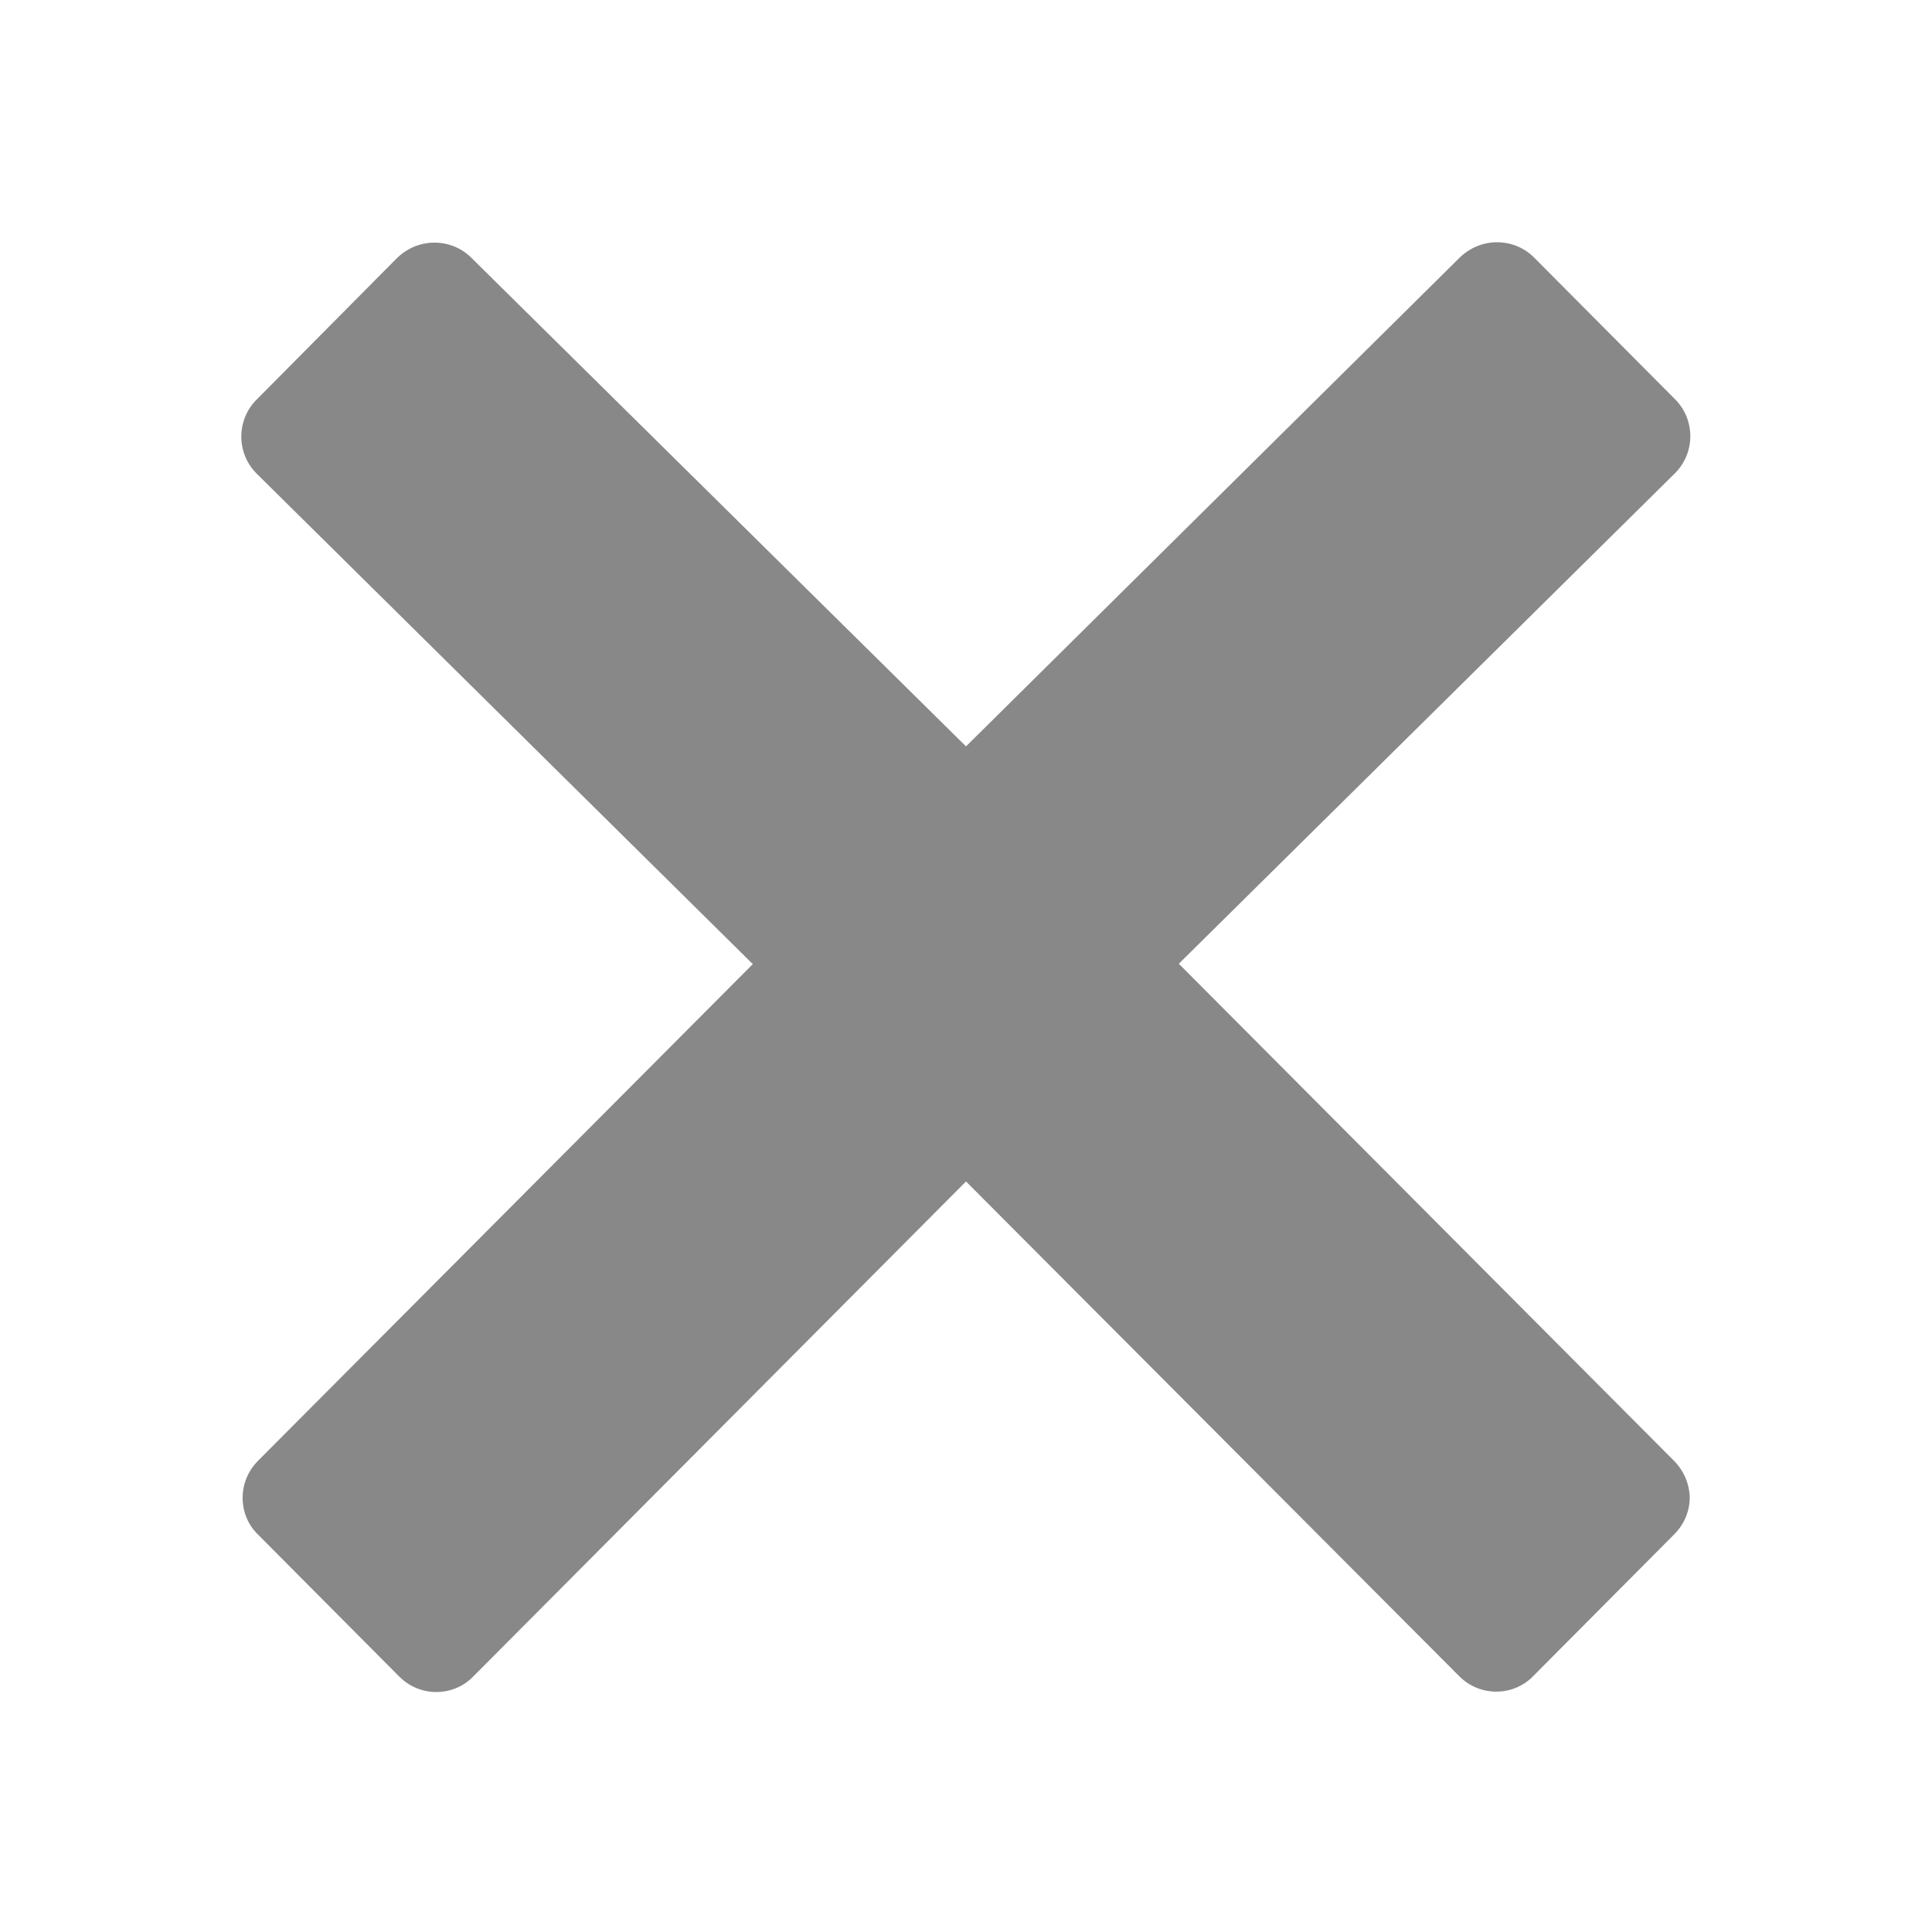
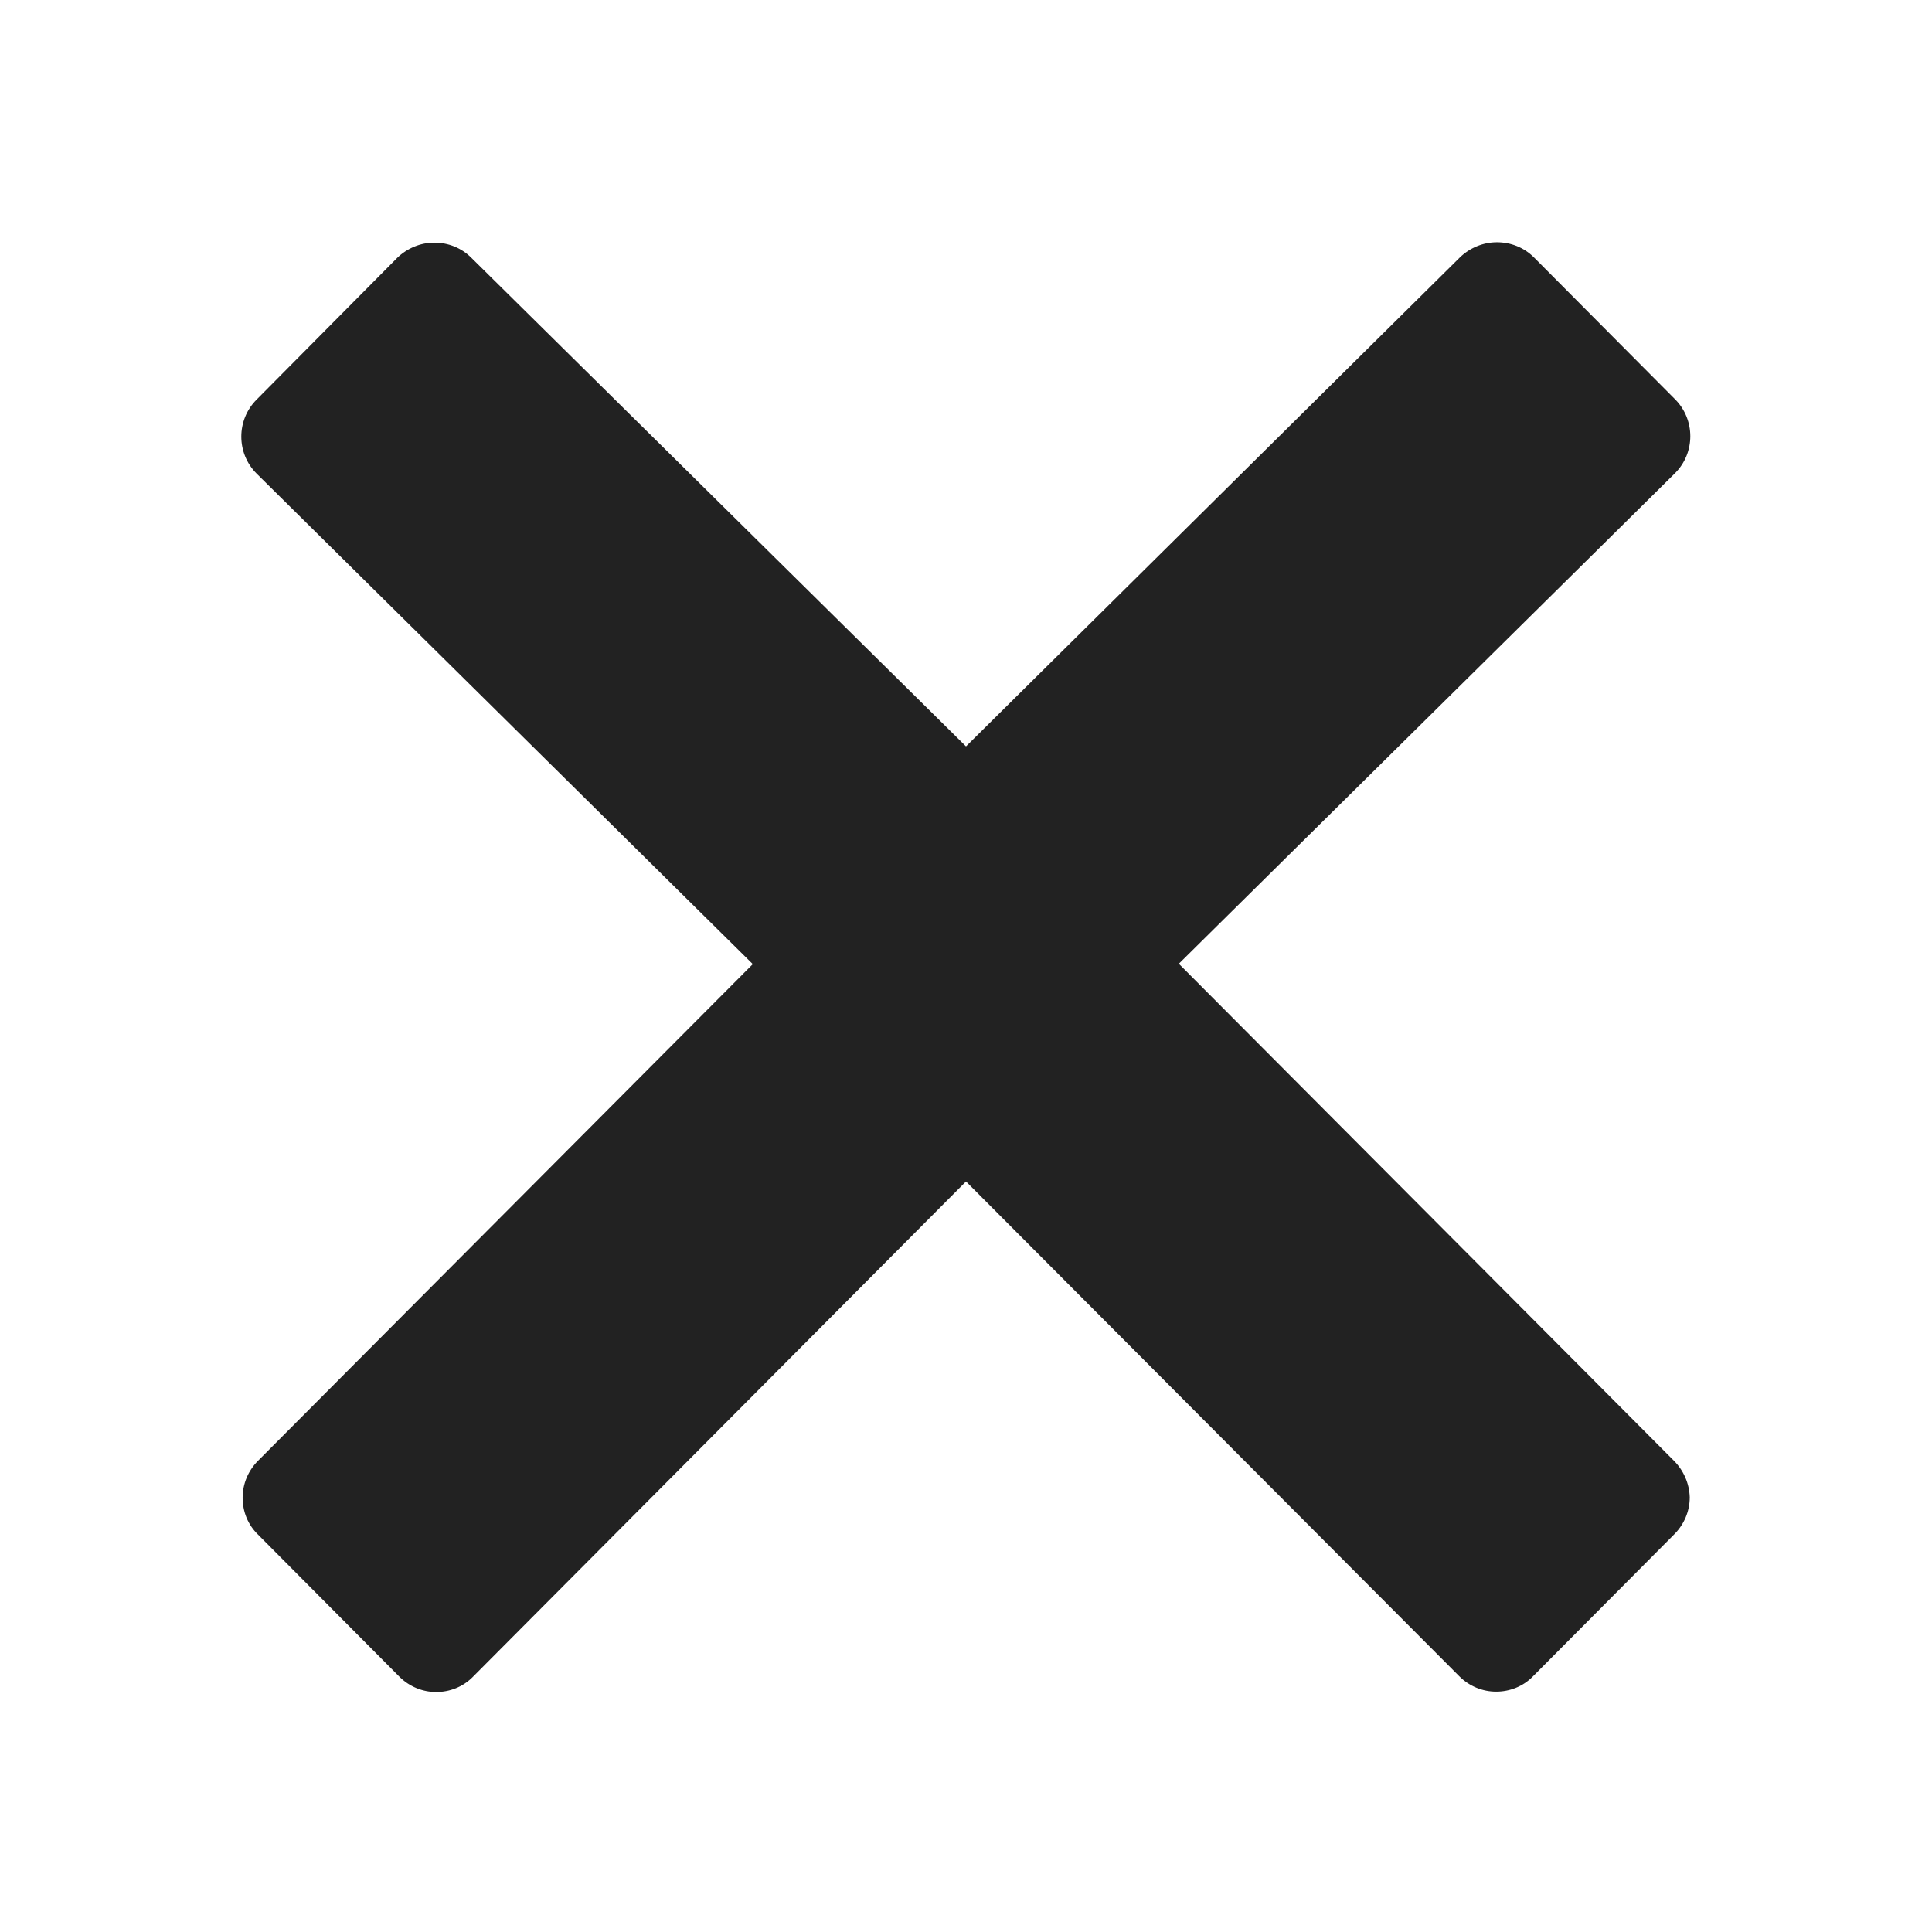
<svg xmlns="http://www.w3.org/2000/svg" height="512px" id="Layer_1" style="enable-background:new 0 0 512 512;" version="1.1" viewBox="0 0 512 512" width="512px" xml:space="preserve">
  <g>
-     <path d="M443.6,387.1L312.4,255.4l131.5-130c5.4-5.4,5.4-14.2,0-19.6l-37.4-37.6c-2.6-2.6-6.1-4-9.8-4c-3.7,0-7.2,1.5-9.8,4  L256,197.8L124.9,68.3c-2.6-2.6-6.1-4-9.8-4c-3.7,0-7.2,1.5-9.8,4L68,105.9c-5.4,5.4-5.4,14.2,0,19.6l131.5,130L68.4,387.1  c-2.6,2.6-4.1,6.1-4.1,9.8c0,3.7,1.4,7.2,4.1,9.8l37.4,37.6c2.7,2.7,6.2,4.1,9.8,4.1c3.5,0,7.1-1.3,9.8-4.1L256,313.1l130.7,131.1  c2.7,2.7,6.2,4.1,9.8,4.1c3.5,0,7.1-1.3,9.8-4.1l37.4-37.6c2.6-2.6,4.1-6.1,4.1-9.8C447.7,393.2,446.2,389.7,443.6,387.1z" fill="#888888" />
+     <path d="M443.6,387.1L312.4,255.4l131.5-130c5.4-5.4,5.4-14.2,0-19.6l-37.4-37.6c-2.6-2.6-6.1-4-9.8-4c-3.7,0-7.2,1.5-9.8,4  L256,197.8L124.9,68.3c-2.6-2.6-6.1-4-9.8-4c-3.7,0-7.2,1.5-9.8,4L68,105.9c-5.4,5.4-5.4,14.2,0,19.6l131.5,130L68.4,387.1  c-2.6,2.6-4.1,6.1-4.1,9.8c0,3.7,1.4,7.2,4.1,9.8l37.4,37.6c2.7,2.7,6.2,4.1,9.8,4.1c3.5,0,7.1-1.3,9.8-4.1L256,313.1l130.7,131.1  c2.7,2.7,6.2,4.1,9.8,4.1c3.5,0,7.1-1.3,9.8-4.1l37.4-37.6c2.6-2.6,4.1-6.1,4.1-9.8C447.7,393.2,446.2,389.7,443.6,387.1z" fill="#222222" />
  </g>
</svg>
